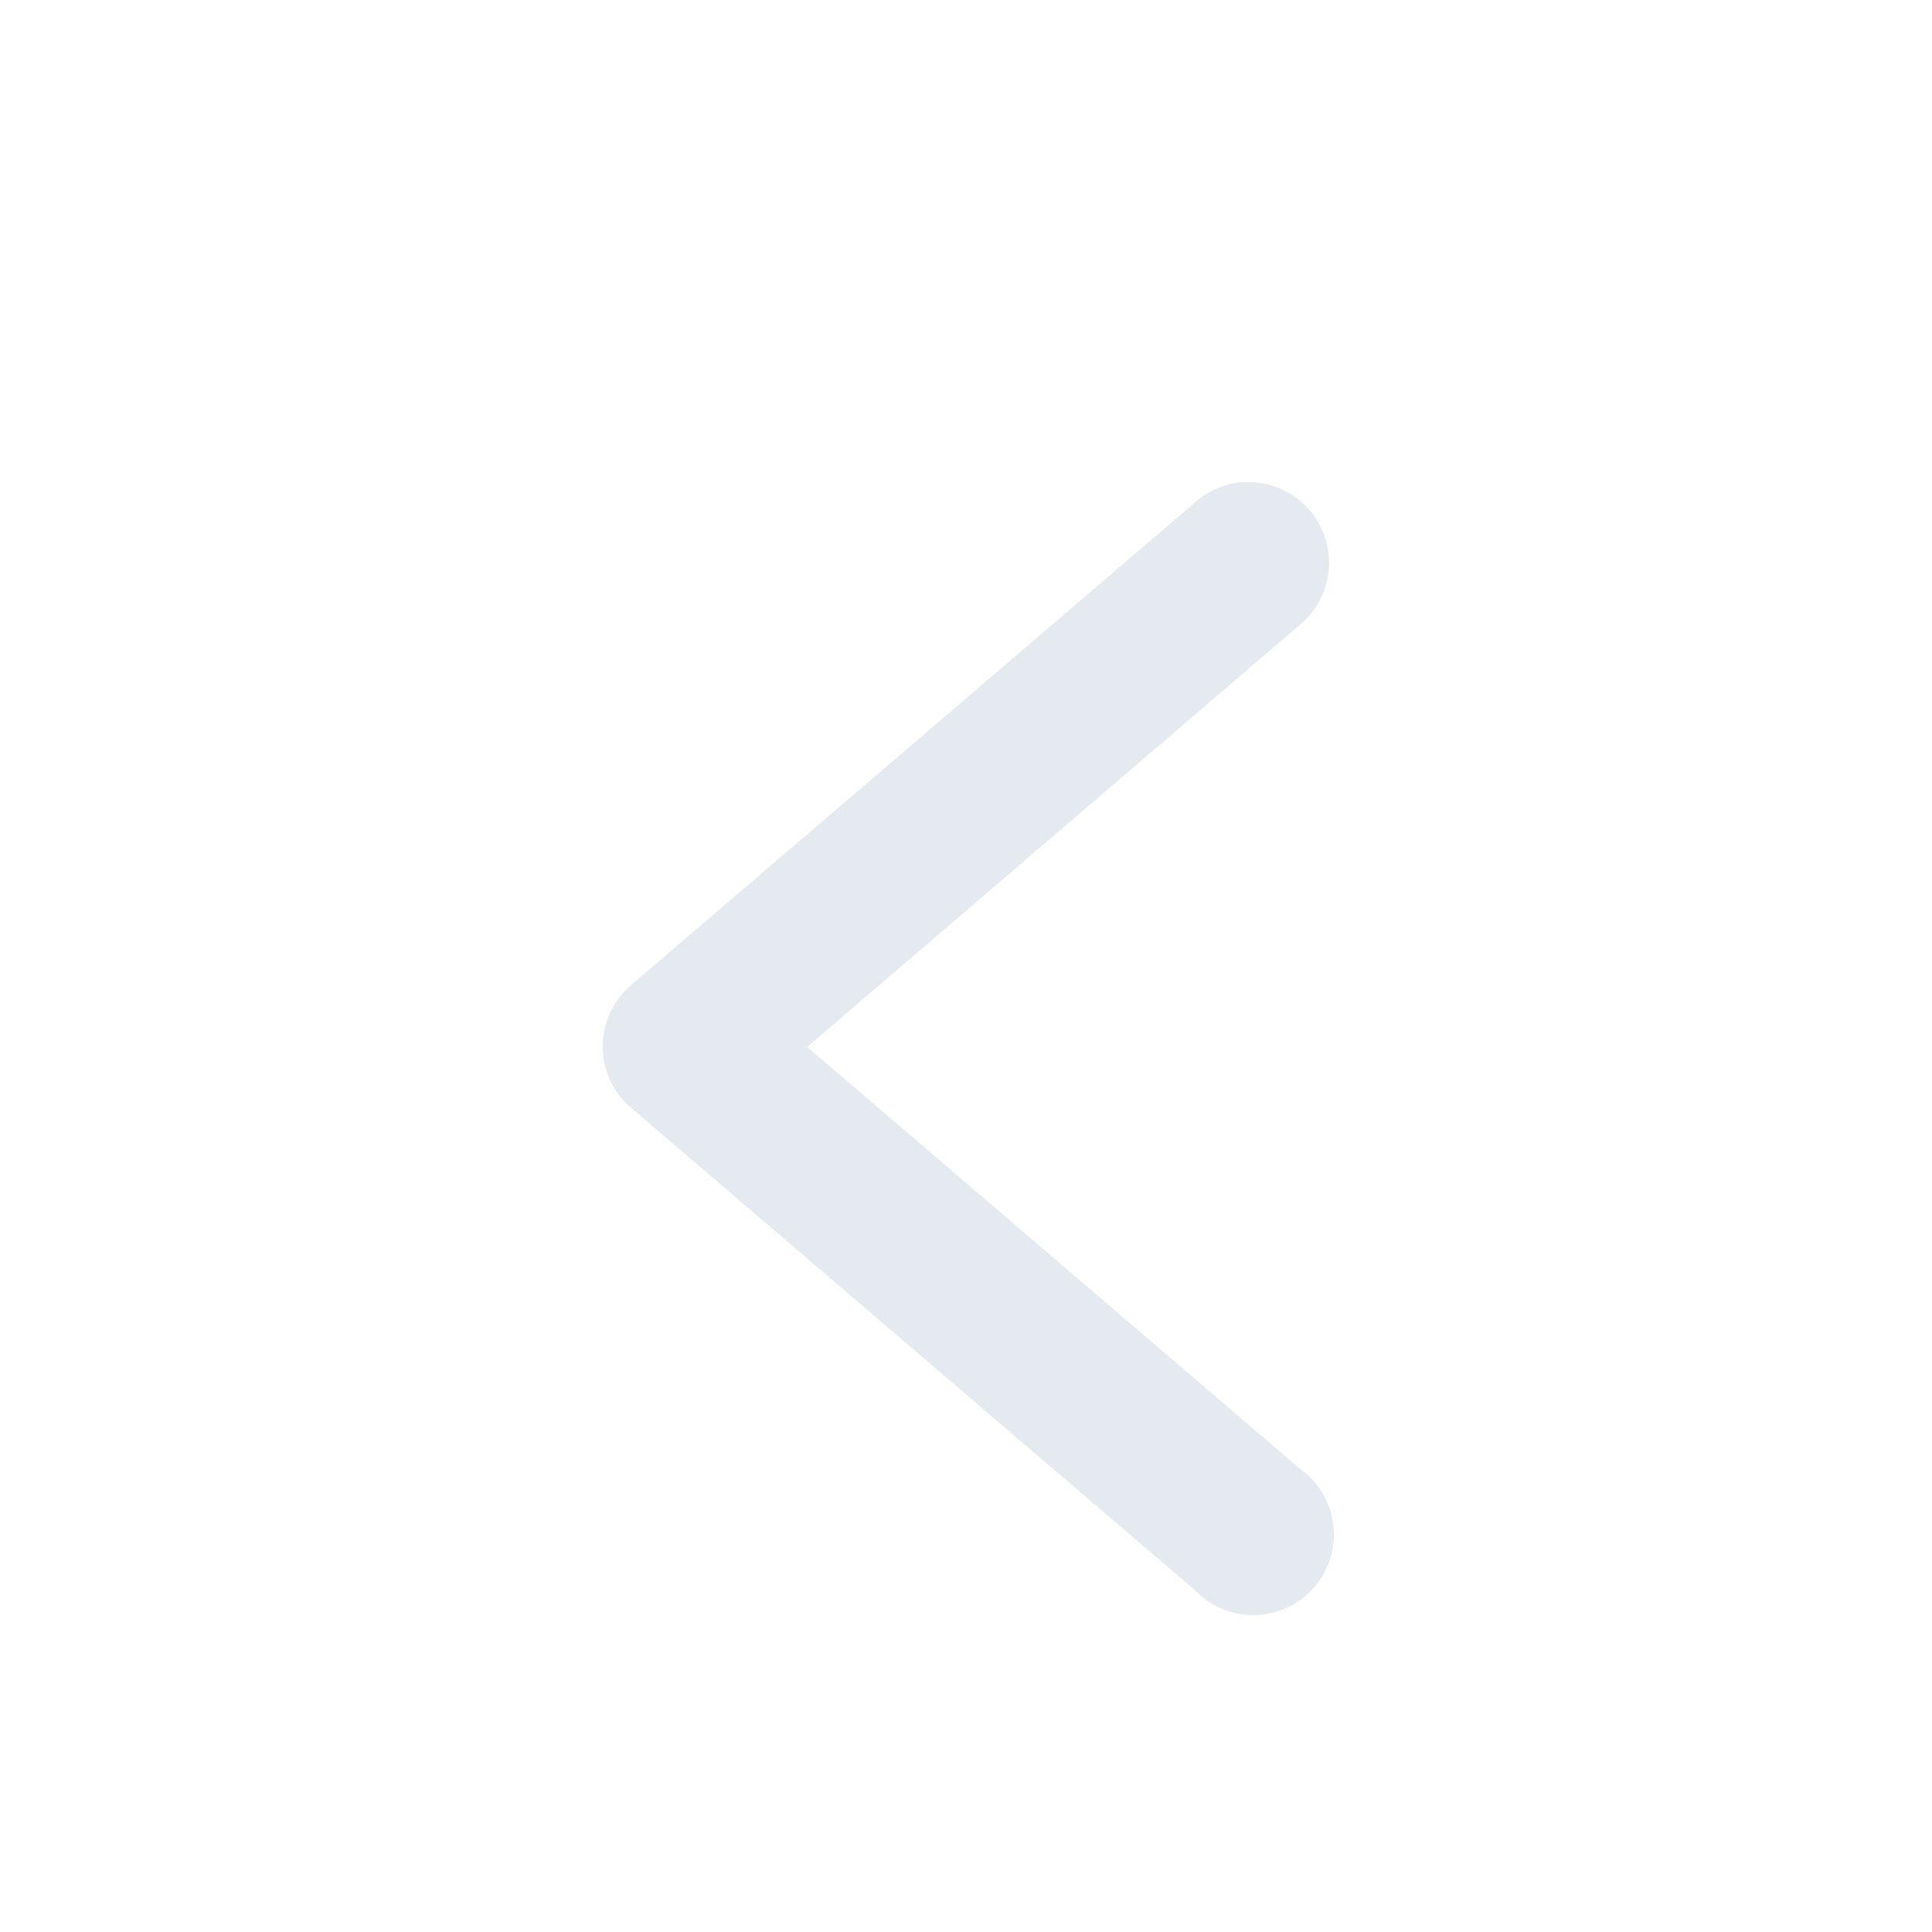
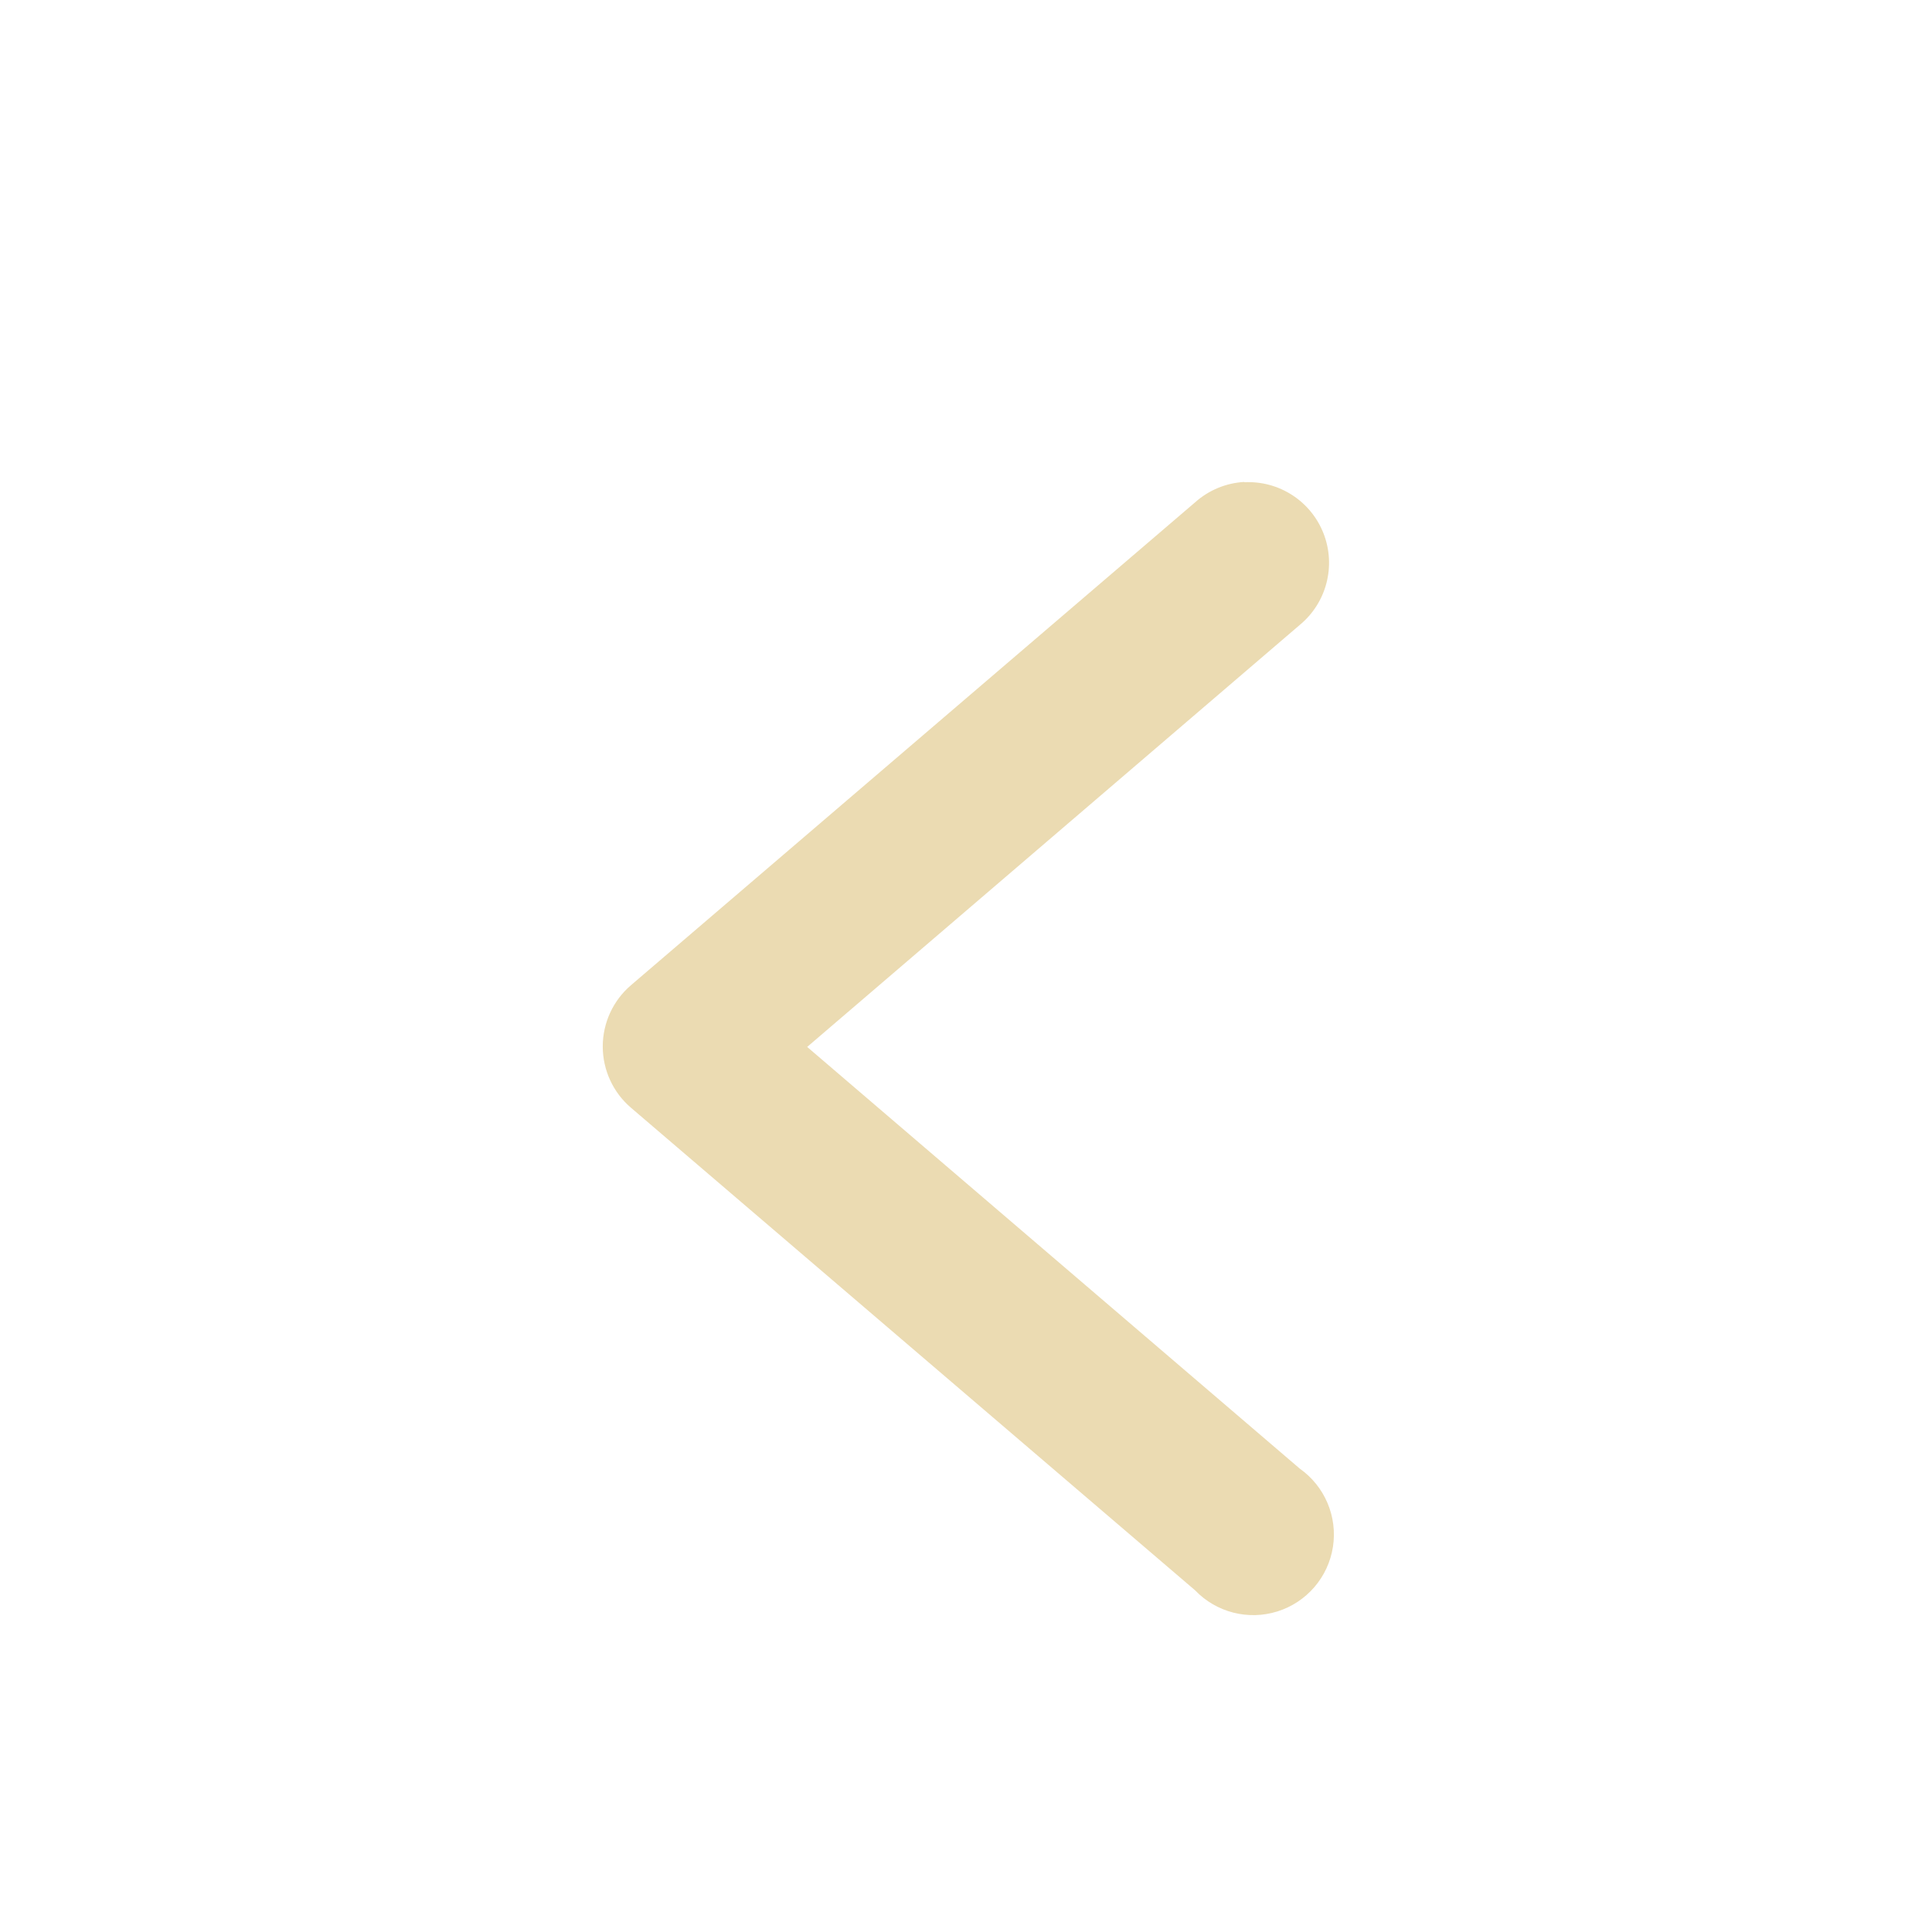
<svg xmlns="http://www.w3.org/2000/svg" version="1.1" width="512" height="512" x="0" y="0" viewBox="0 0 6.35 6.35" style="enable-background:new 0 0 512 512" xml:space="preserve" class="">
  <g>
    <g id="layer1" transform="translate(0 -290.65)">
-       <path id="path9509" d="m4.09 292.234a.265.265 0 0 0 -.162.067l-1.854 1.587a.265.265 0 0 0 0 .403l1.854 1.586a.265.265 0 1 0 .344-.4l-1.619-1.386 1.619-1.387a.265.265 0 0 0 -.182-.469z" font-variant-ligatures="normal" font-variant-position="normal" font-variant-caps="normal" font-variant-numeric="normal" font-variant-alternates="normal" font-feature-settings="normal" text-indent="0" text-align="start" text-decoration-line="none" text-decoration-style="solid" text-decoration-color="rgb(0,0,0)" text-transform="none" text-orientation="mixed" white-space="normal" shape-padding="0" isolation="auto" mix-blend-mode="normal" solid-color="rgb(0,0,0)" solid-opacity="1" vector-effect="none" fill="#e5e9f0" data-original="#000000" class="" />
+       <path id="path9509" d="m4.09 292.234a.265.265 0 0 0 -.162.067l-1.854 1.587a.265.265 0 0 0 0 .403l1.854 1.586a.265.265 0 1 0 .344-.4l-1.619-1.386 1.619-1.387a.265.265 0 0 0 -.182-.469z" font-variant-ligatures="normal" font-variant-position="normal" font-variant-caps="normal" font-variant-numeric="normal" font-variant-alternates="normal" font-feature-settings="normal" text-indent="0" text-align="start" text-decoration-line="none" text-decoration-style="solid" text-decoration-color="rgb(0,0,0)" text-transform="none" text-orientation="mixed" white-space="normal" shape-padding="0" isolation="auto" mix-blend-mode="normal" solid-color="rgb(0,0,0)" solid-opacity="1" vector-effect="none" fill="#EBDBB2" data-original="#000000" class="" />
    </g>
  </g>
</svg>
